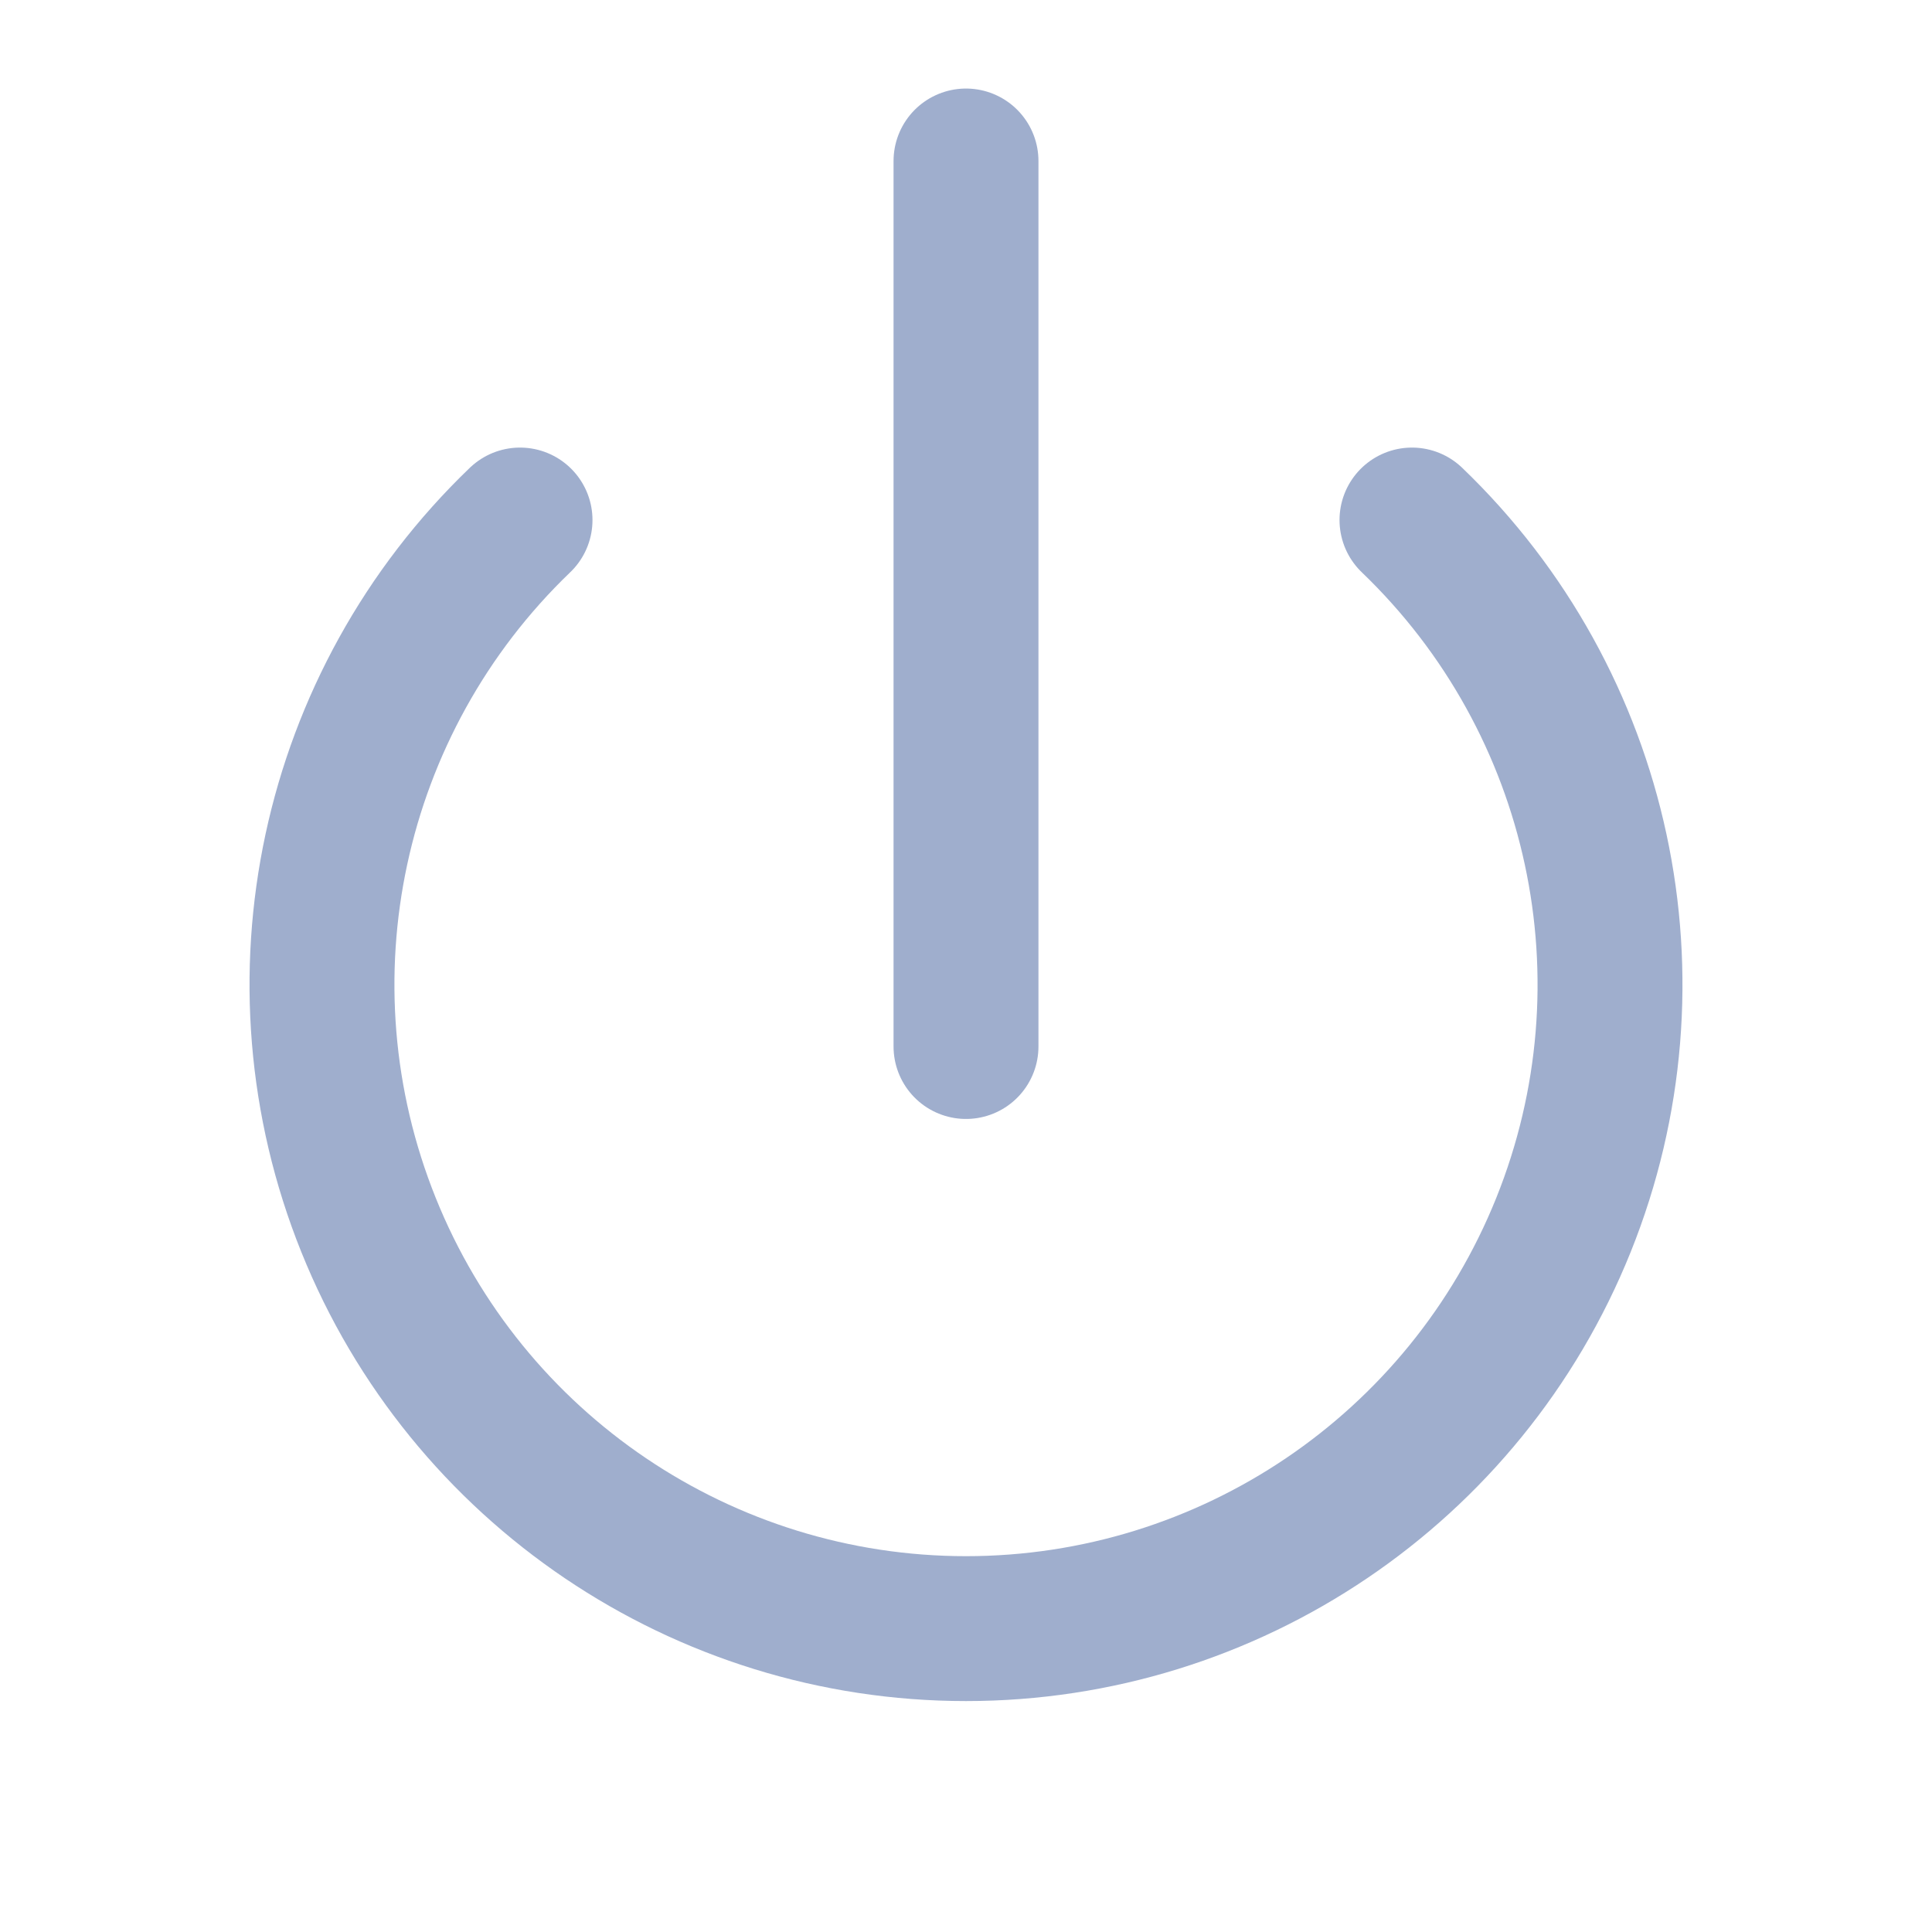
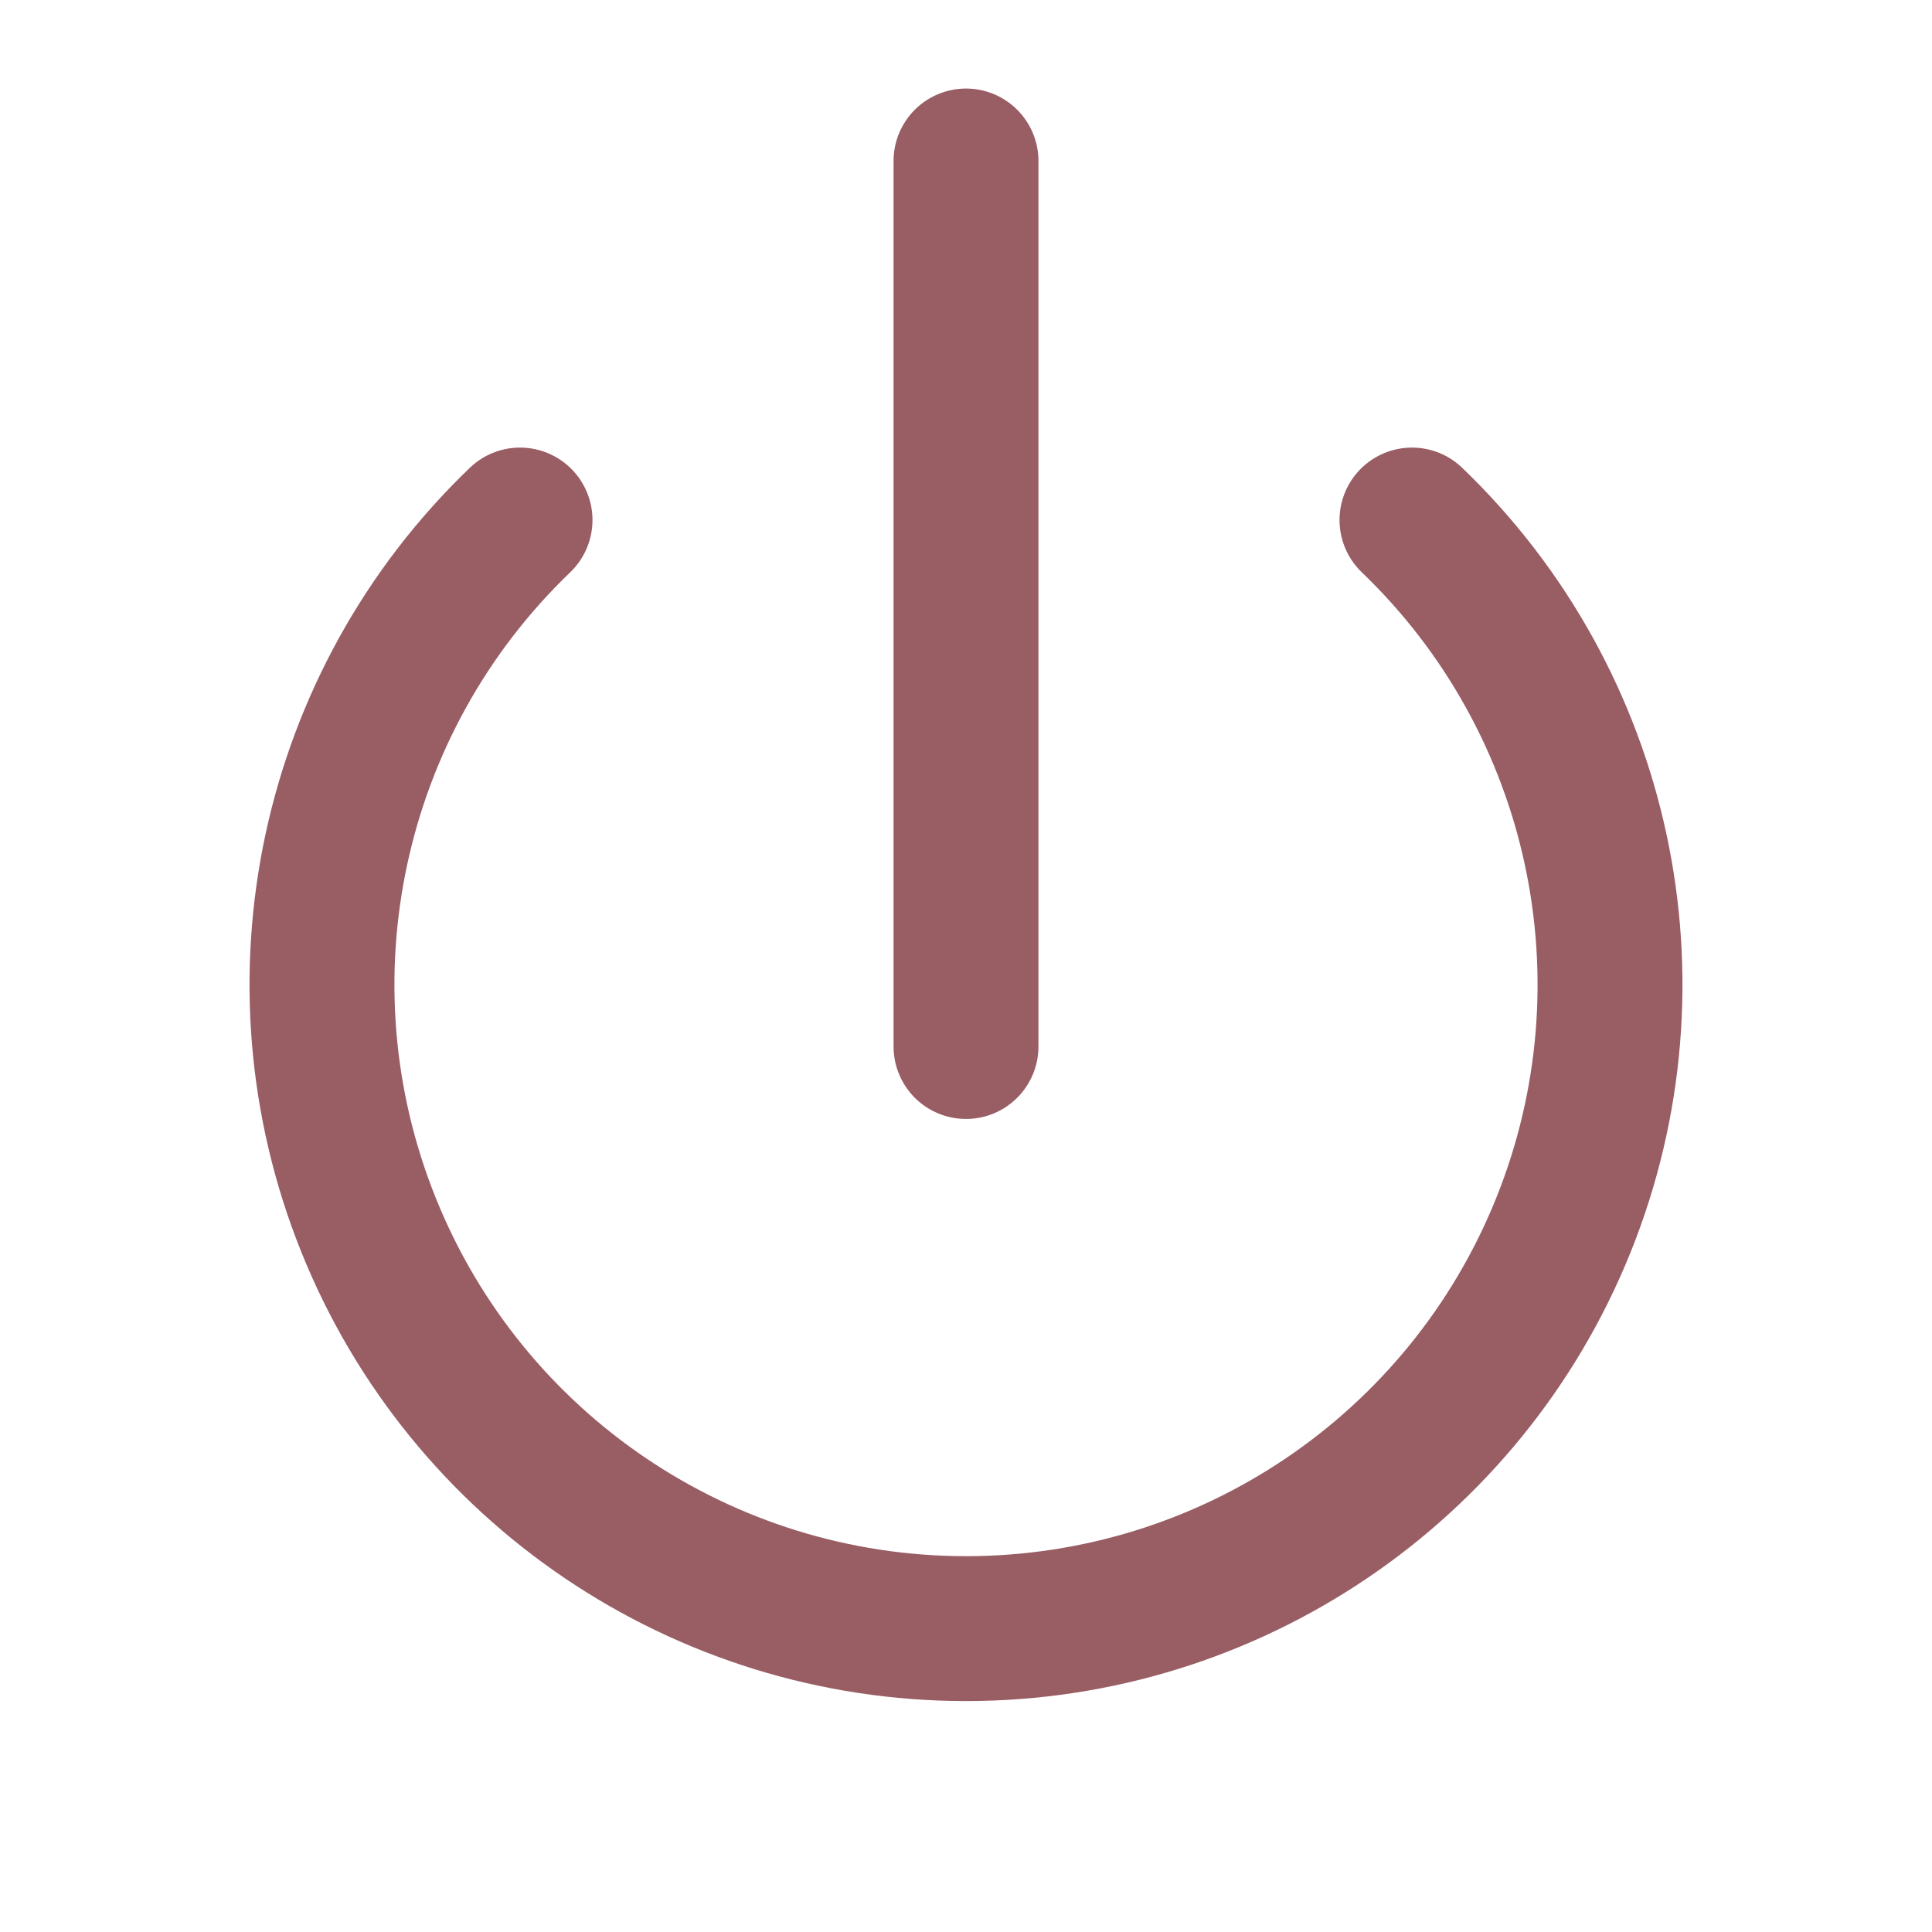
- <svg xmlns="http://www.w3.org/2000/svg" viewBox="0 0 24 24" fill="none" stroke="#9FAECD" stroke-width="1.8" stroke-linecap="round" stroke-linejoin="round">
+ <svg xmlns="http://www.w3.org/2000/svg" viewBox="0 0 24 24" fill="none" stroke="#995D64" stroke-width="1.8" stroke-linecap="round" stroke-linejoin="round">
  <path d="M6.46 6.46a8 8 0 1 0 11.08 0" />
  <line x1="12" y1="2" x2="12" y2="13" />
</svg>
